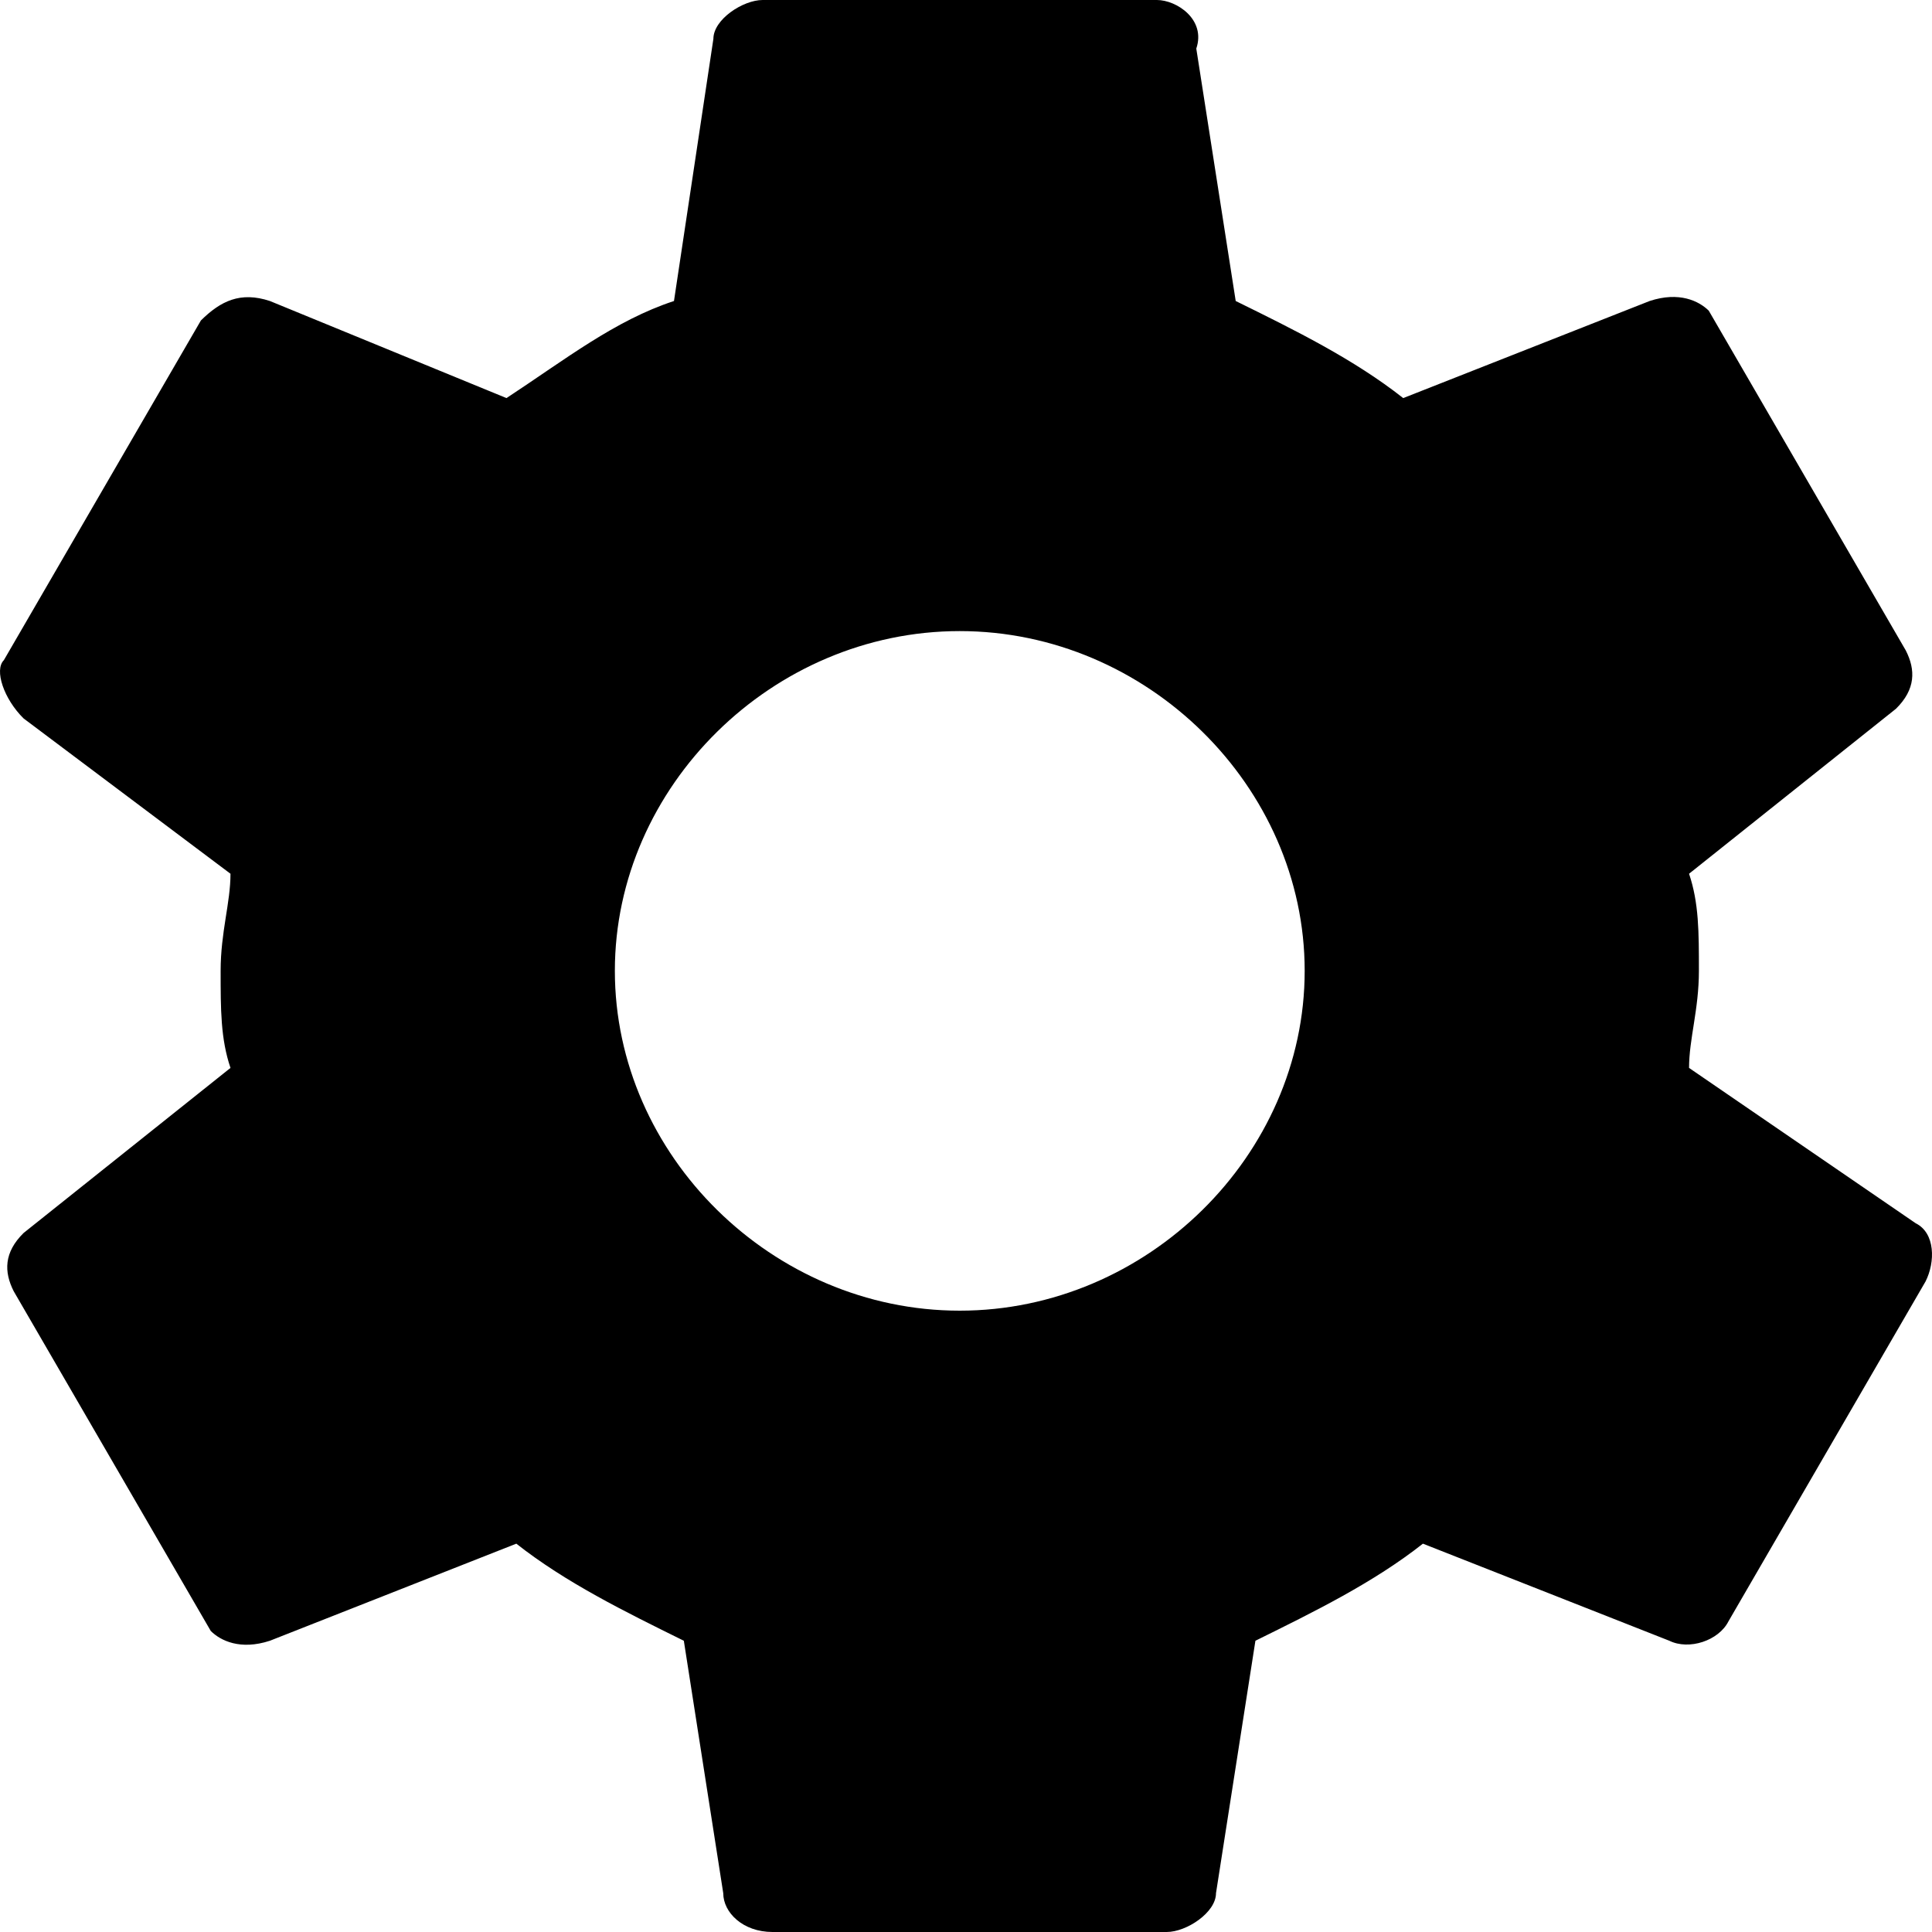
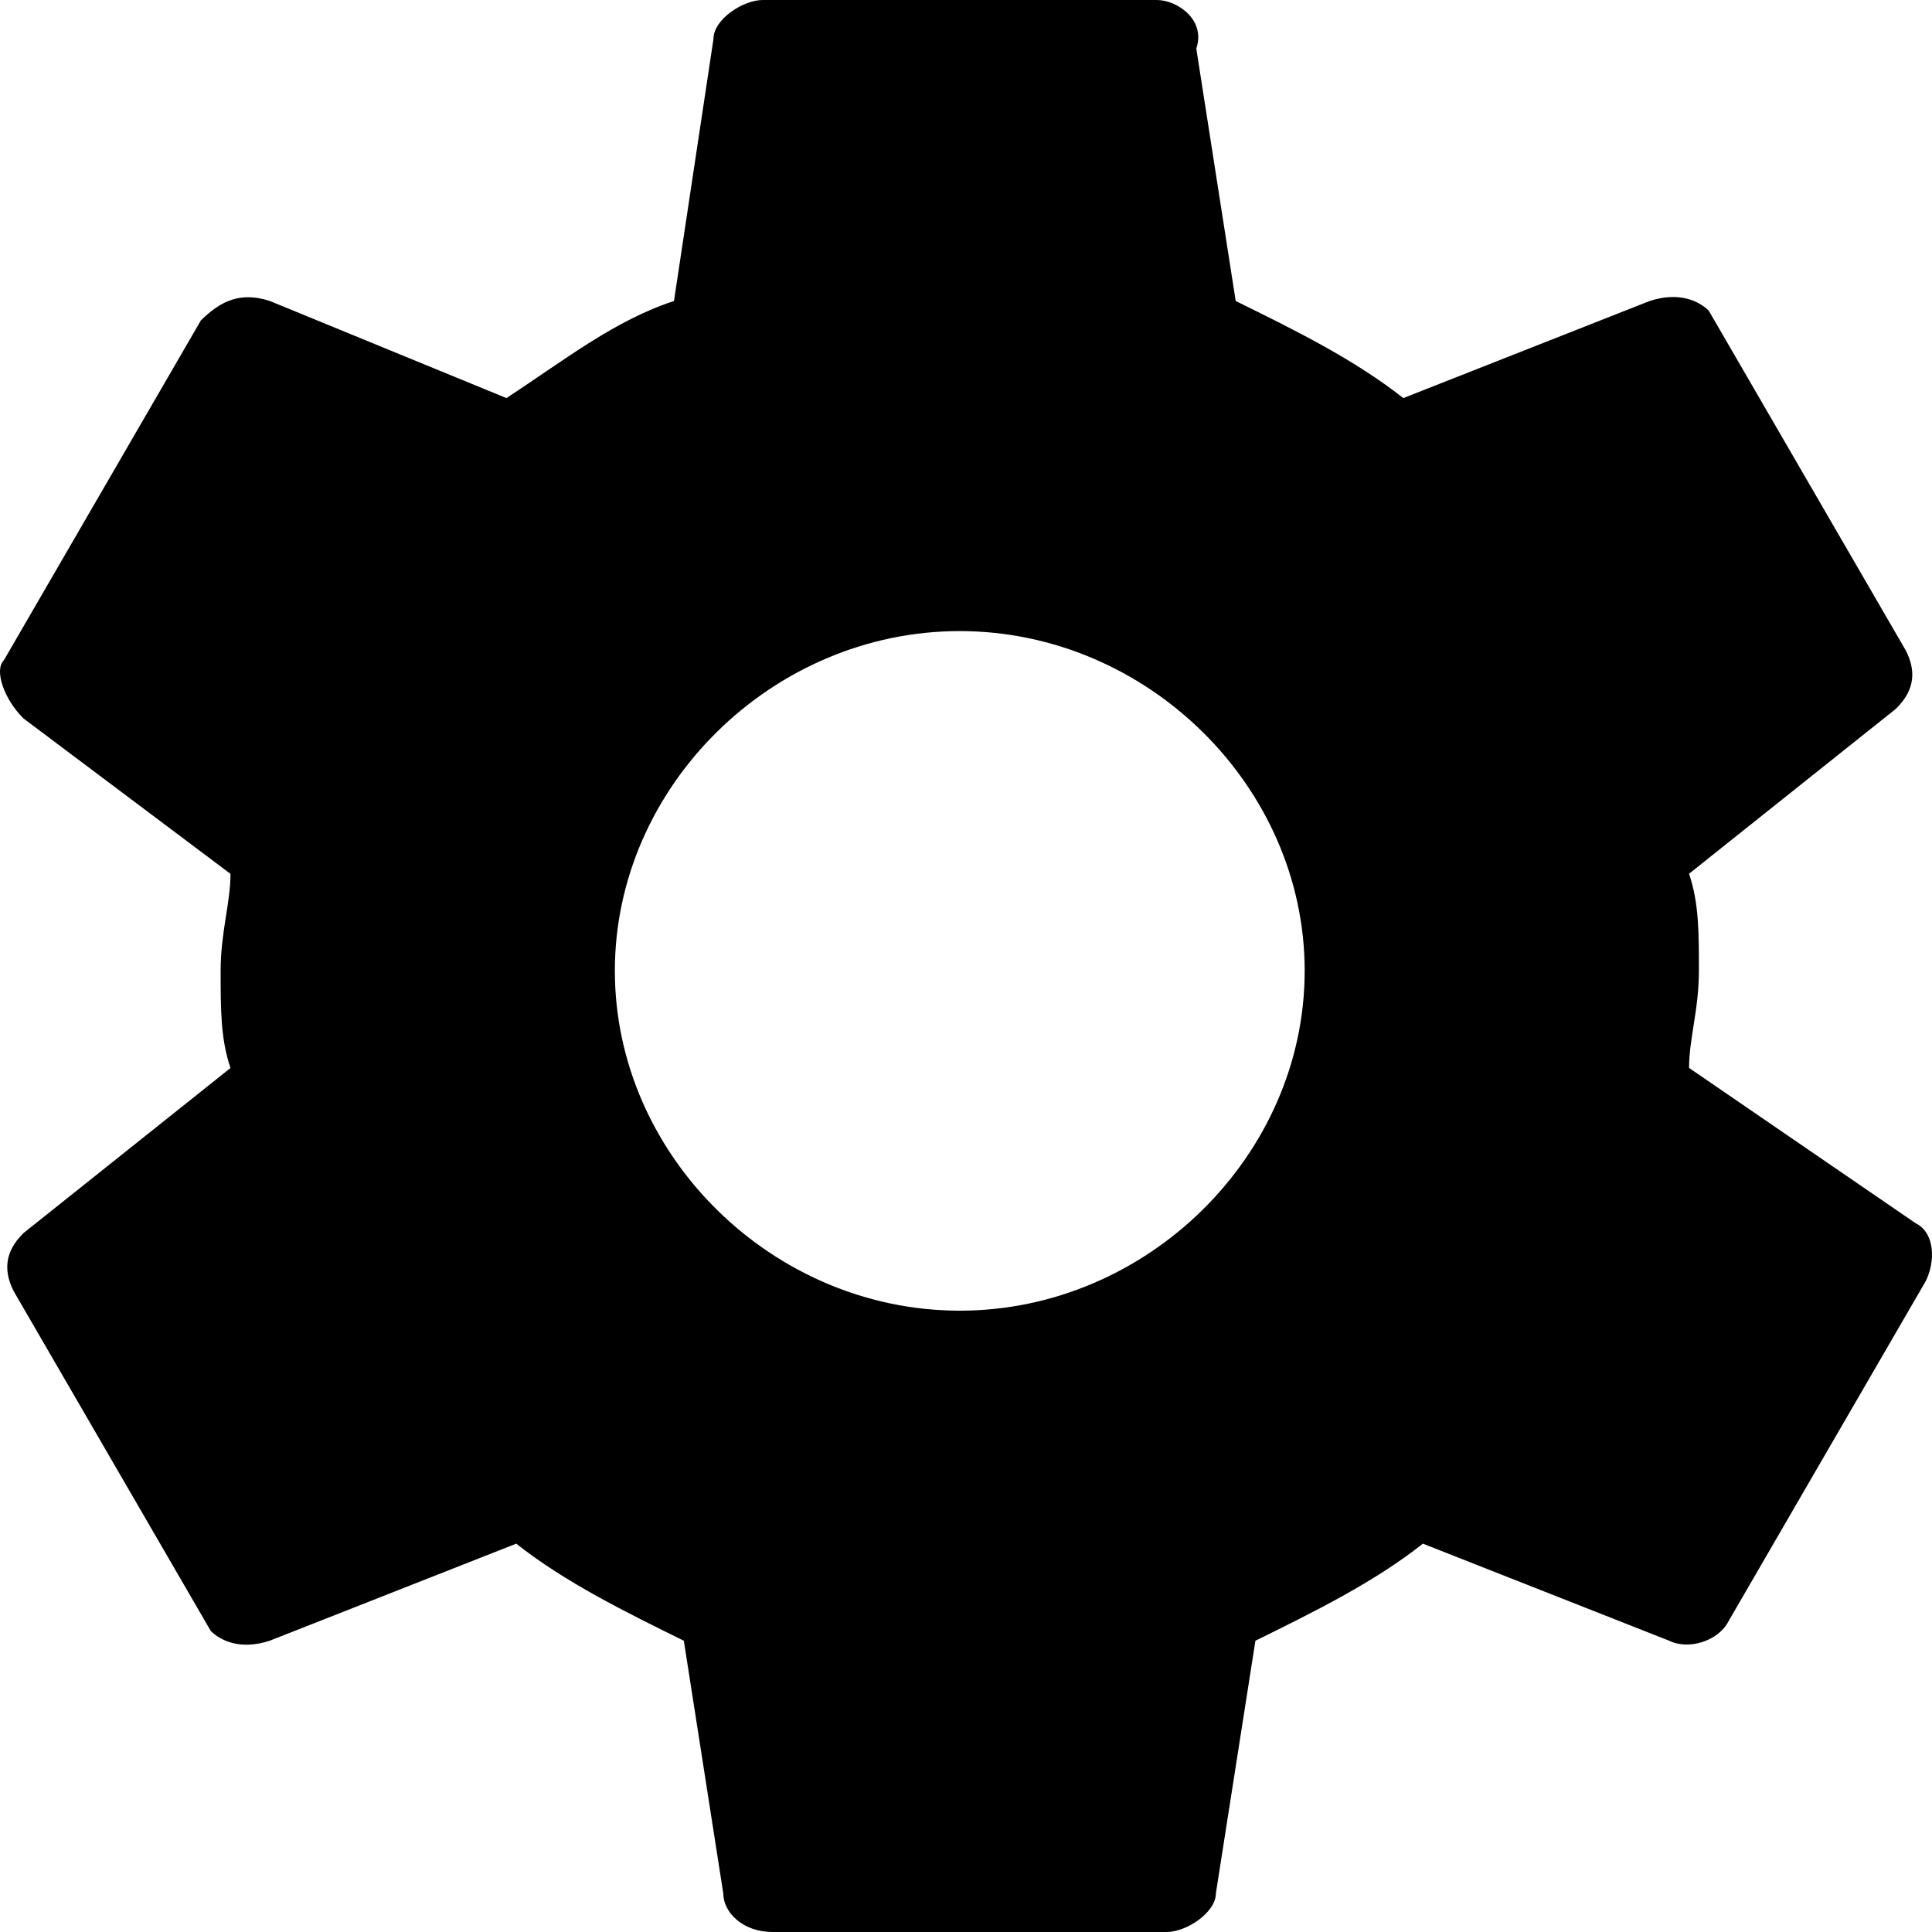
- <svg xmlns="http://www.w3.org/2000/svg" width="20" height="20" viewBox="0 0 20 20" fill="none">
-   <path fill-rule="evenodd" clip-rule="evenodd" d="M17.485 11.055C17.485 10.754 17.587 10.452 17.587 10.05C17.587 9.648 17.587 9.347 17.485 9.045L19.627 7.337C19.831 7.136 19.831 6.935 19.729 6.734L17.689 3.216C17.587 3.116 17.383 3.015 17.077 3.116L14.526 4.121C14.016 3.719 13.404 3.417 12.792 3.116L12.384 0.503C12.486 0.201 12.18 0 11.976 0H7.895C7.691 0 7.385 0.201 7.385 0.402L6.977 3.116C6.365 3.317 5.855 3.719 5.243 4.121L2.794 3.116C2.488 3.015 2.284 3.116 2.08 3.317L0.04 6.834C-0.062 6.935 0.04 7.236 0.244 7.437L2.386 9.045C2.386 9.347 2.284 9.648 2.284 10.05C2.284 10.452 2.284 10.754 2.386 11.055L0.244 12.764C0.04 12.965 0.04 13.166 0.142 13.367L2.182 16.884C2.284 16.985 2.488 17.085 2.794 16.985L5.345 15.98C5.855 16.382 6.467 16.683 7.079 16.985L7.487 19.598C7.487 19.799 7.691 20 7.997 20H12.078C12.282 20 12.588 19.799 12.588 19.598L12.996 16.985C13.608 16.683 14.22 16.382 14.73 15.98L17.281 16.985C17.485 17.085 17.791 16.985 17.893 16.784L19.933 13.266C20.035 13.065 20.035 12.764 19.831 12.663L17.485 11.055ZM9.935 13.568C7.997 13.568 6.365 11.96 6.365 10.05C6.365 8.141 7.997 6.533 9.935 6.533C11.874 6.533 13.506 8.141 13.506 10.05C13.506 11.96 11.874 13.568 9.935 13.568Z" fill="currentcolor" />
+ <svg xmlns="http://www.w3.org/2000/svg" width="20" height="20" fill="none">
+   <path fill="currentcolor" fill-rule="evenodd" d="M17.485 11.055c0-.301.102-.603.102-1.005s0-.703-.102-1.005l2.142-1.708c.204-.201.204-.402.102-.603l-2.04-3.518c-.102-.1-.306-.2-.612-.1l-2.55 1.005c-.51-.402-1.123-.704-1.735-1.005L12.384.503C12.486.2 12.18 0 11.976 0h-4.08c-.205 0-.51.201-.51.402l-.409 2.714c-.612.2-1.122.603-1.734 1.005L2.794 3.116c-.306-.1-.51 0-.714.2L.04 6.835c-.102.1 0 .402.204.603l2.142 1.608c0 .302-.102.603-.102 1.005s0 .704.102 1.005L.244 12.764c-.204.2-.204.402-.102.603l2.04 3.517c.102.1.306.201.612.1l2.55-1.004c.51.402 1.123.703 1.735 1.005l.408 2.613c0 .201.204.402.51.402h4.08c.205 0 .51-.201.51-.402l.409-2.613c.612-.302 1.224-.603 1.734-1.005l2.55 1.005c.205.1.51 0 .613-.201l2.04-3.518c.102-.2.102-.502-.102-.603zm-7.55 2.513c-1.938 0-3.57-1.608-3.57-3.518s1.632-3.517 3.57-3.517c1.939 0 3.571 1.608 3.571 3.517 0 1.91-1.632 3.518-3.57 3.518" clip-rule="evenodd" />
</svg>
